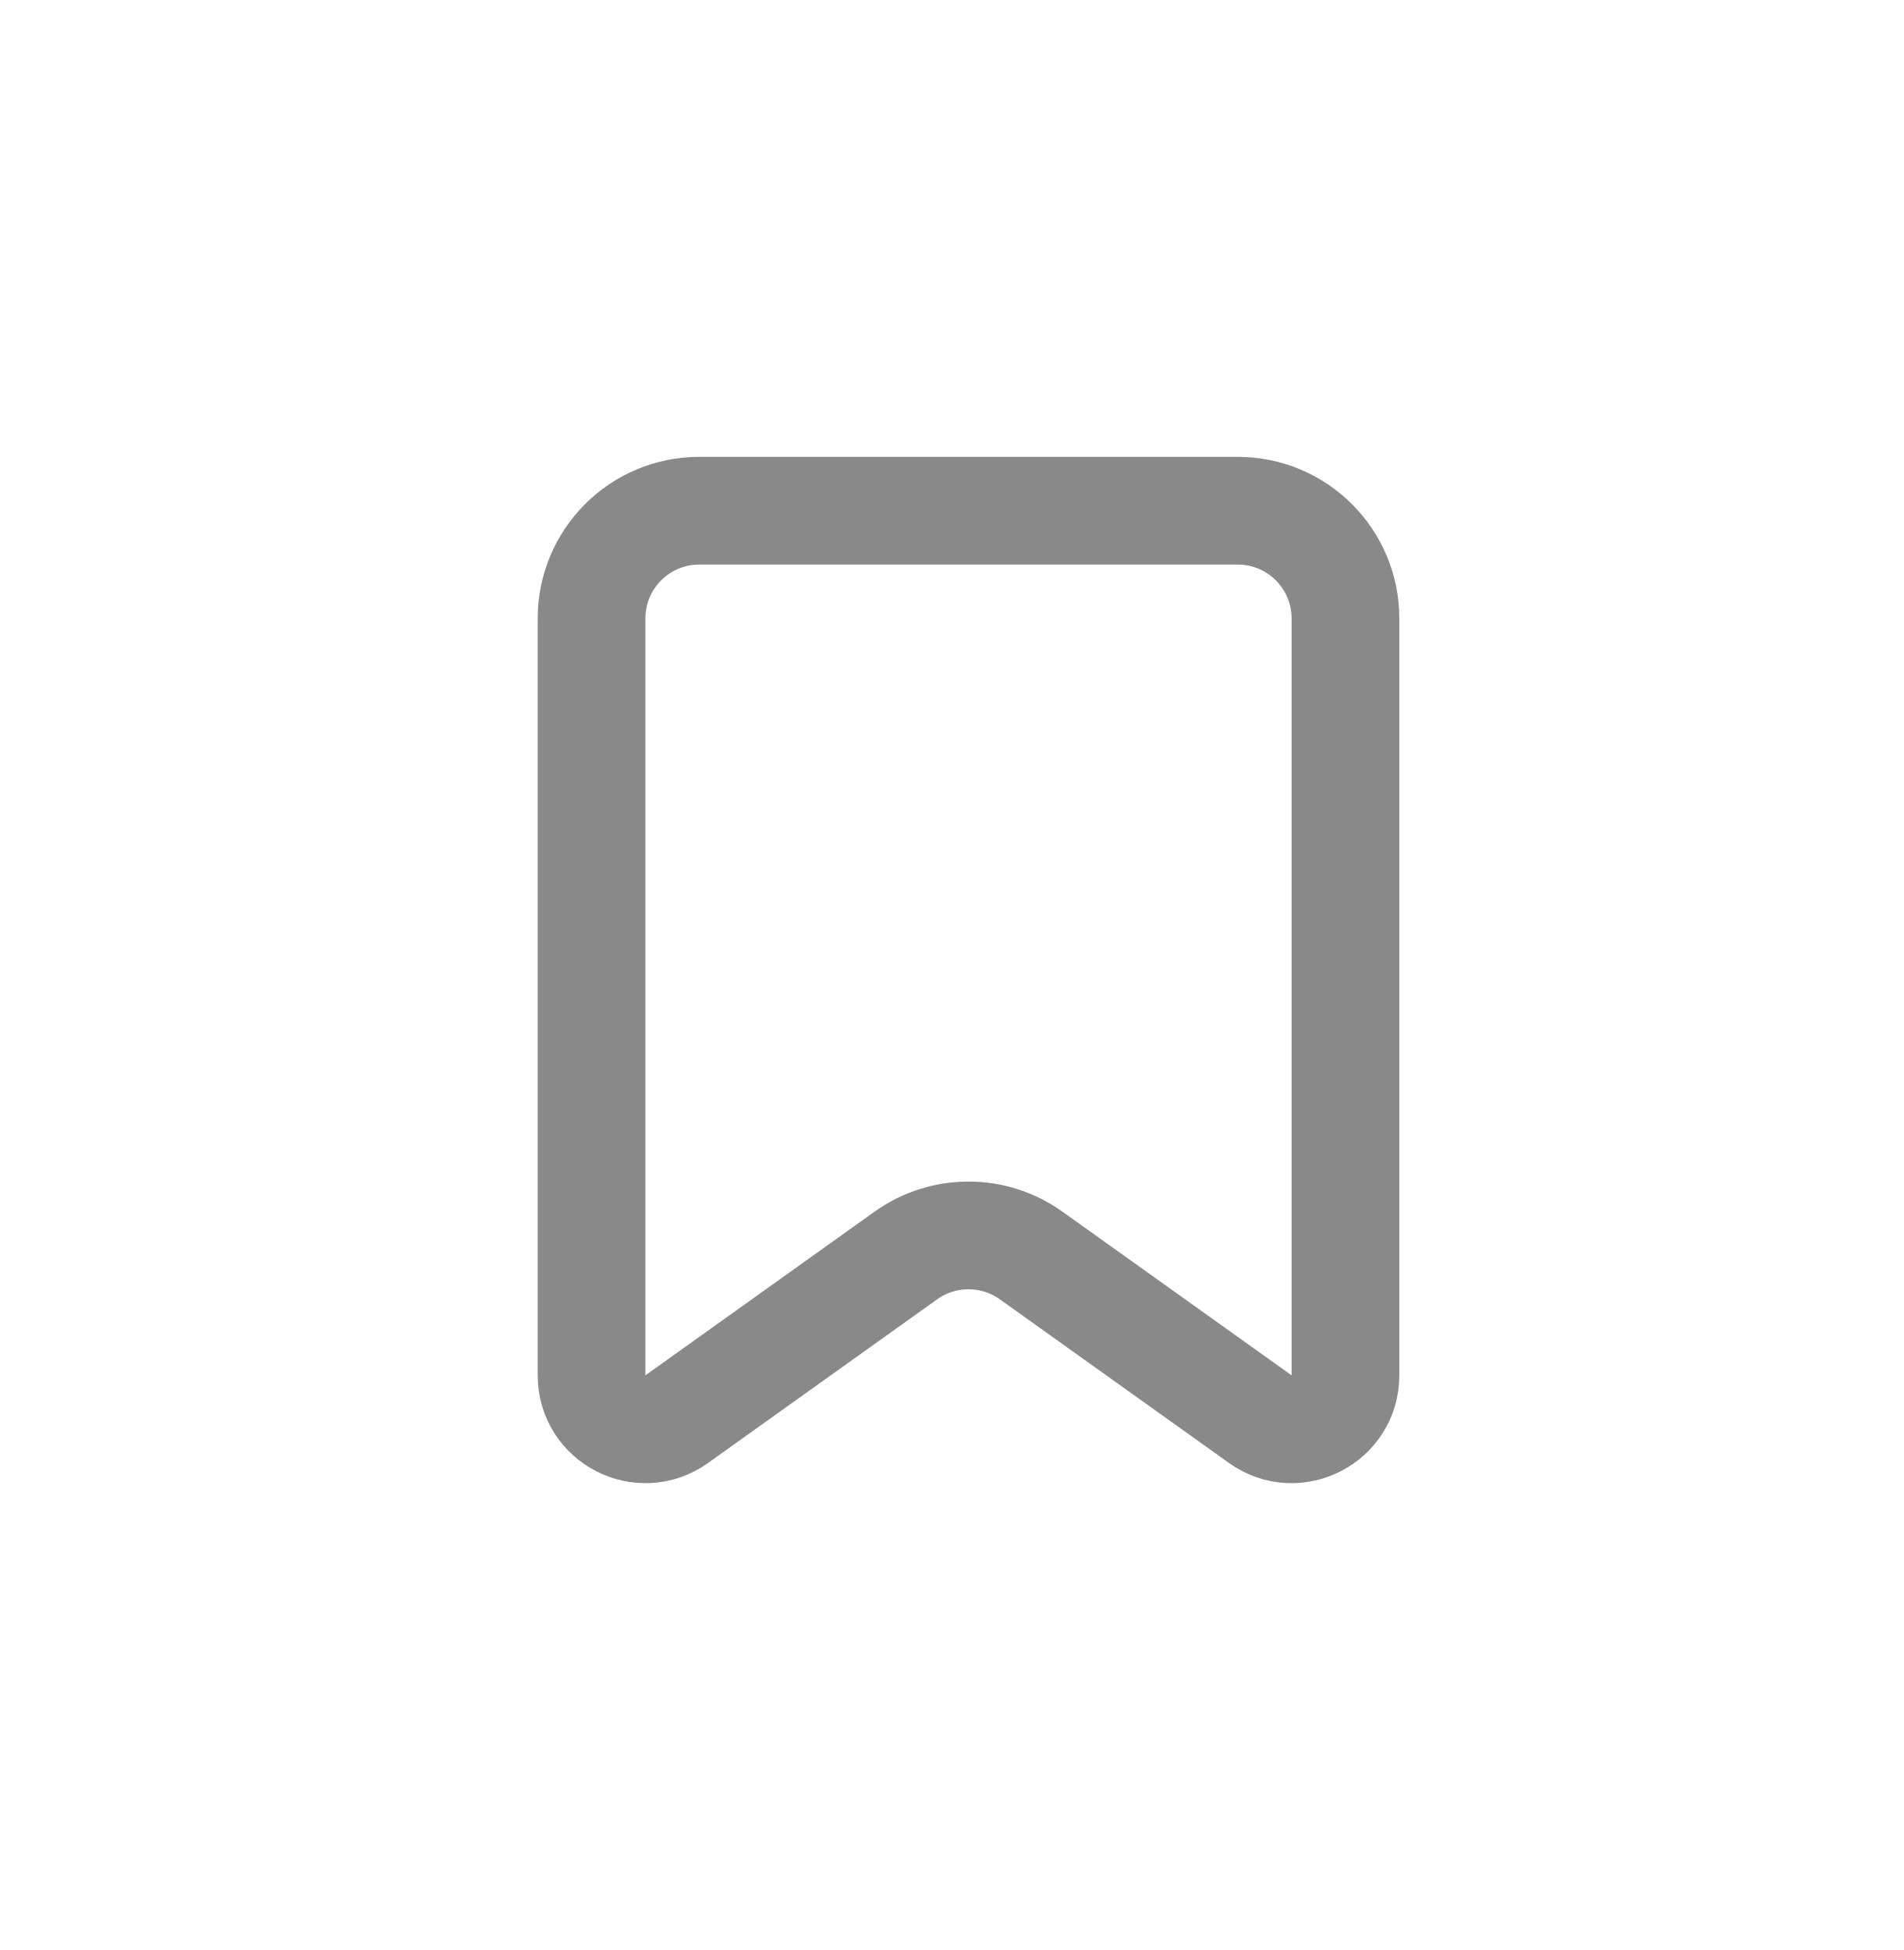
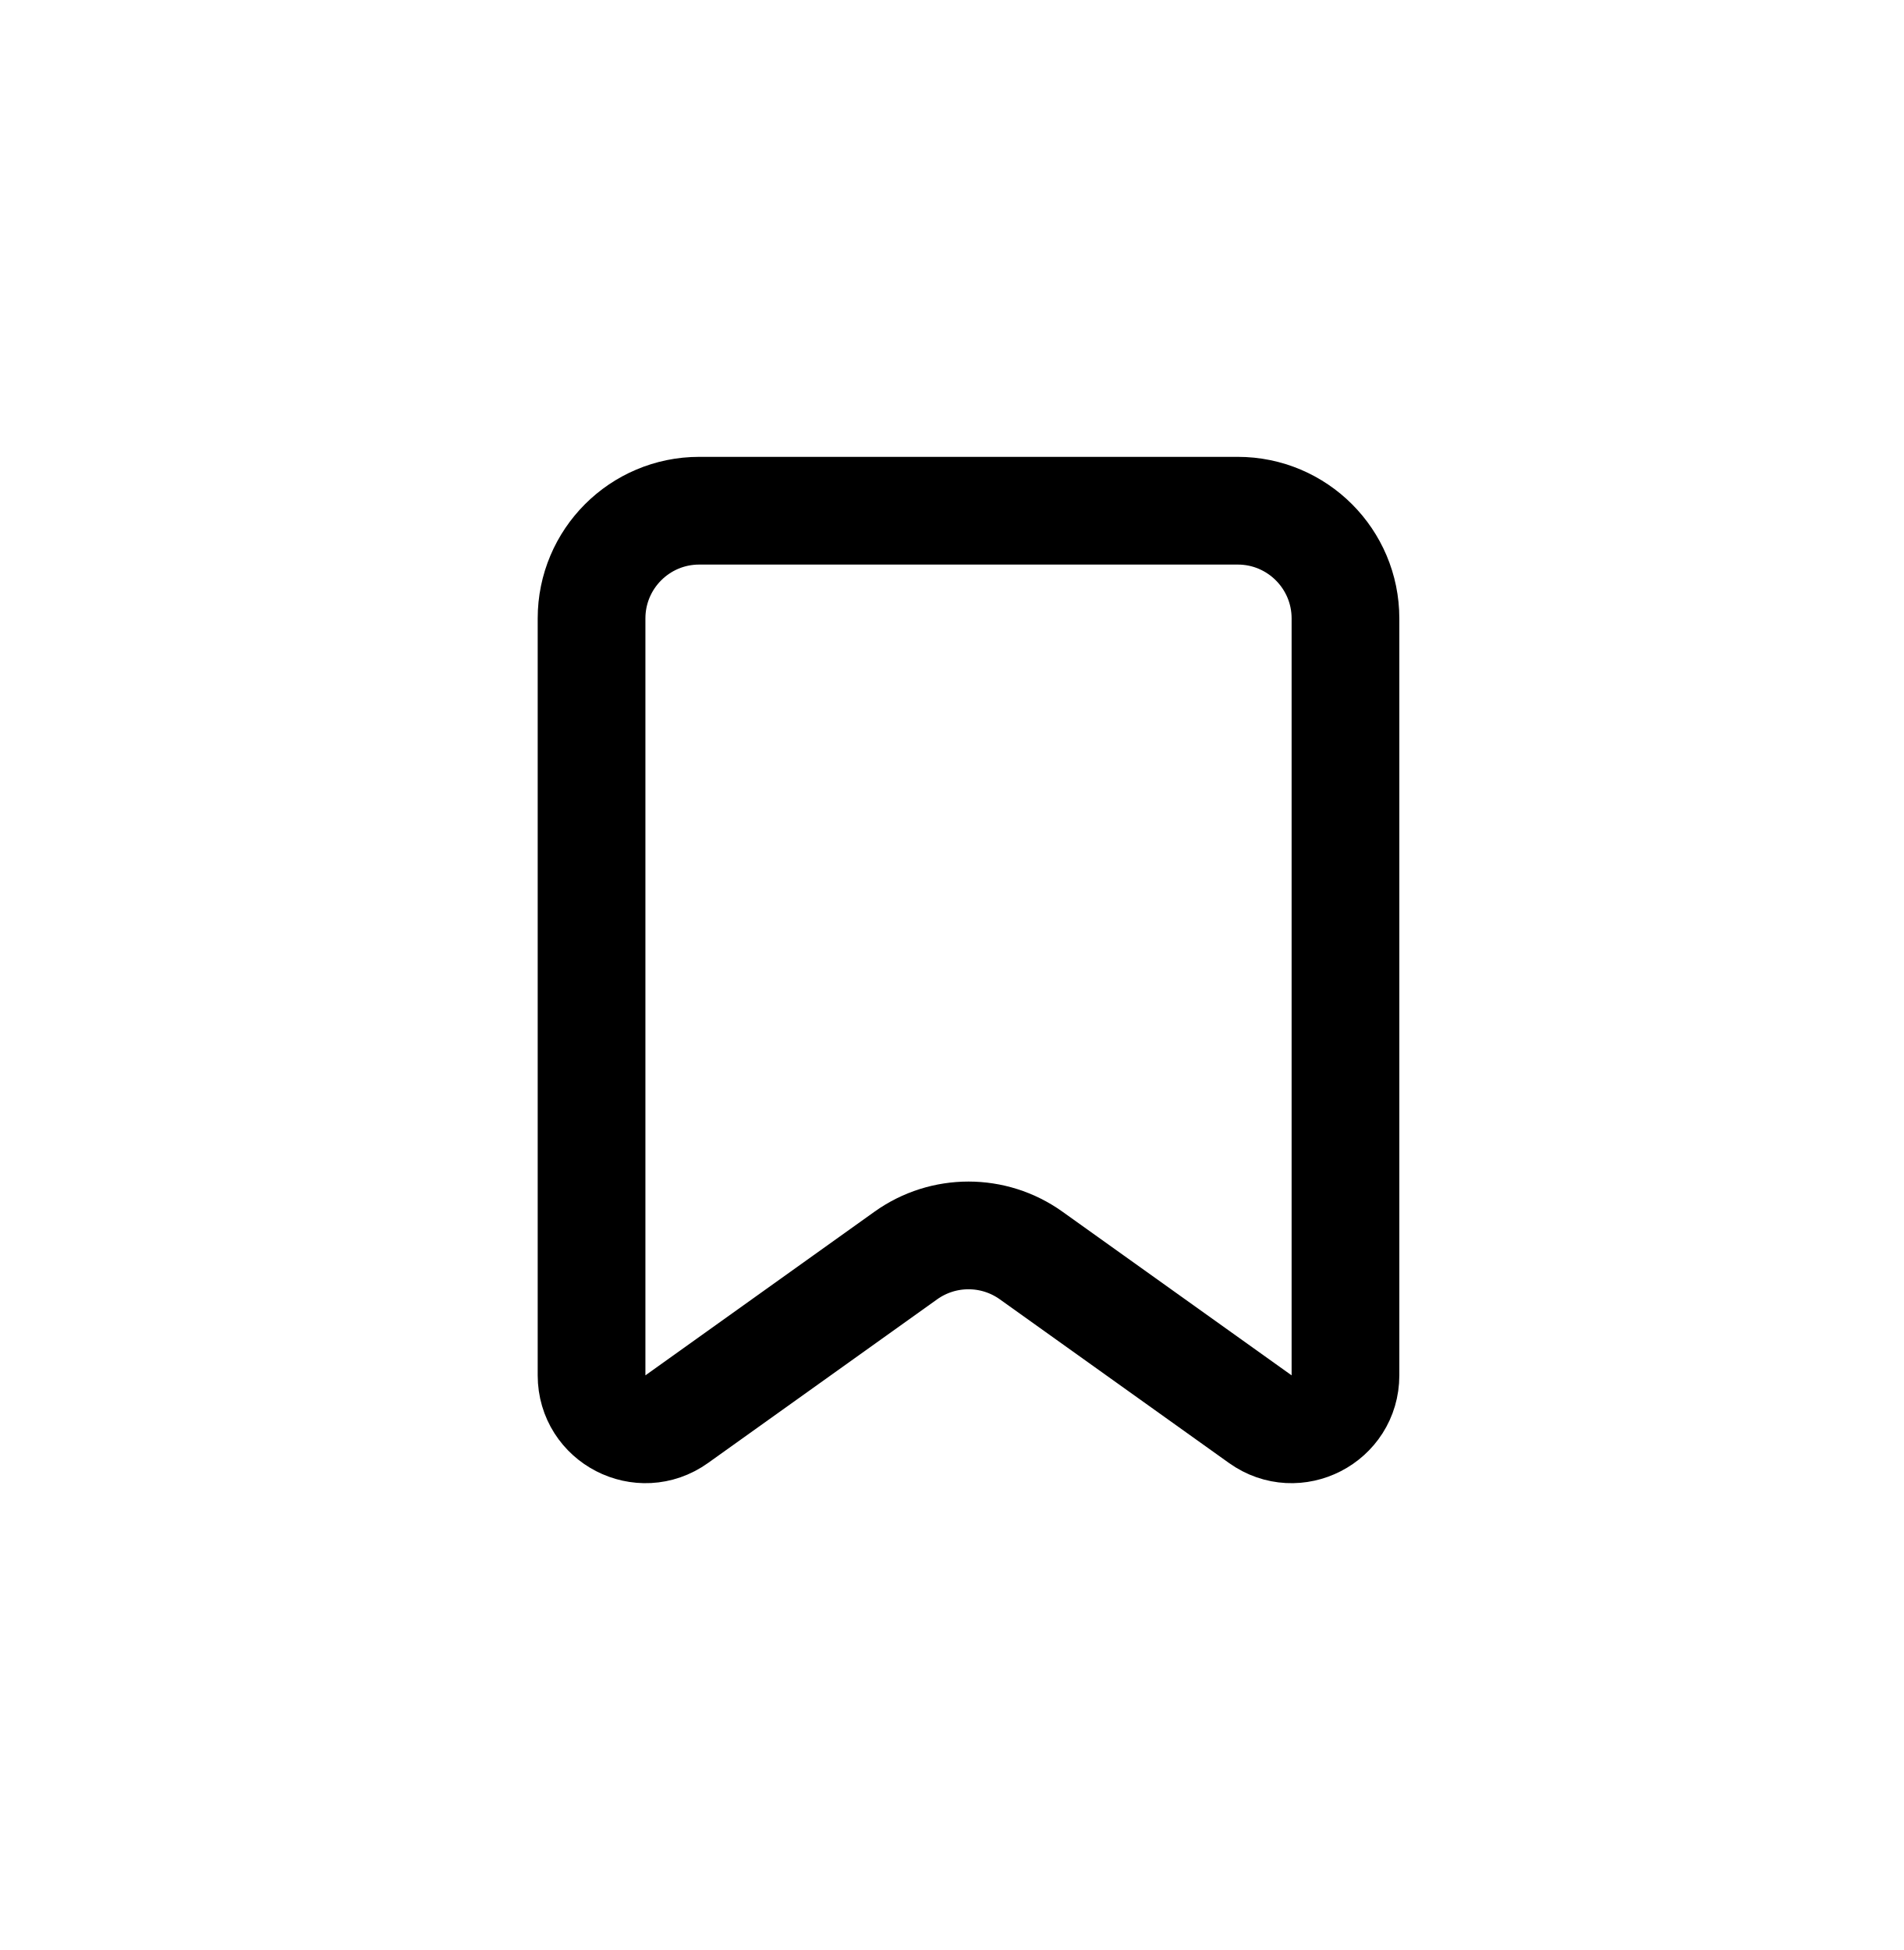
<svg xmlns="http://www.w3.org/2000/svg" width="41" height="42" viewBox="0 0 41 42" fill="none">
-   <path d="M12.741 13.32V29.623C12.741 30.567 13.807 31.116 14.575 30.567L19.511 27.041C20.318 26.465 21.401 26.465 22.208 27.041L27.145 30.567C27.912 31.116 28.979 30.567 28.979 29.623V13.32C28.979 12.039 27.94 11 26.659 11H15.06C13.779 11 12.741 12.039 12.741 13.32Z" stroke="#898989" stroke-width="2.32" />
+   <path d="M12.741 13.32V29.623C12.741 30.567 13.807 31.116 14.575 30.567L19.511 27.041C20.318 26.465 21.401 26.465 22.208 27.041L27.145 30.567C27.912 31.116 28.979 30.567 28.979 29.623V13.32C28.979 12.039 27.94 11 26.659 11H15.06C13.779 11 12.741 12.039 12.741 13.32Z" stroke="currentColor" stroke-width="2.32" />
</svg>
